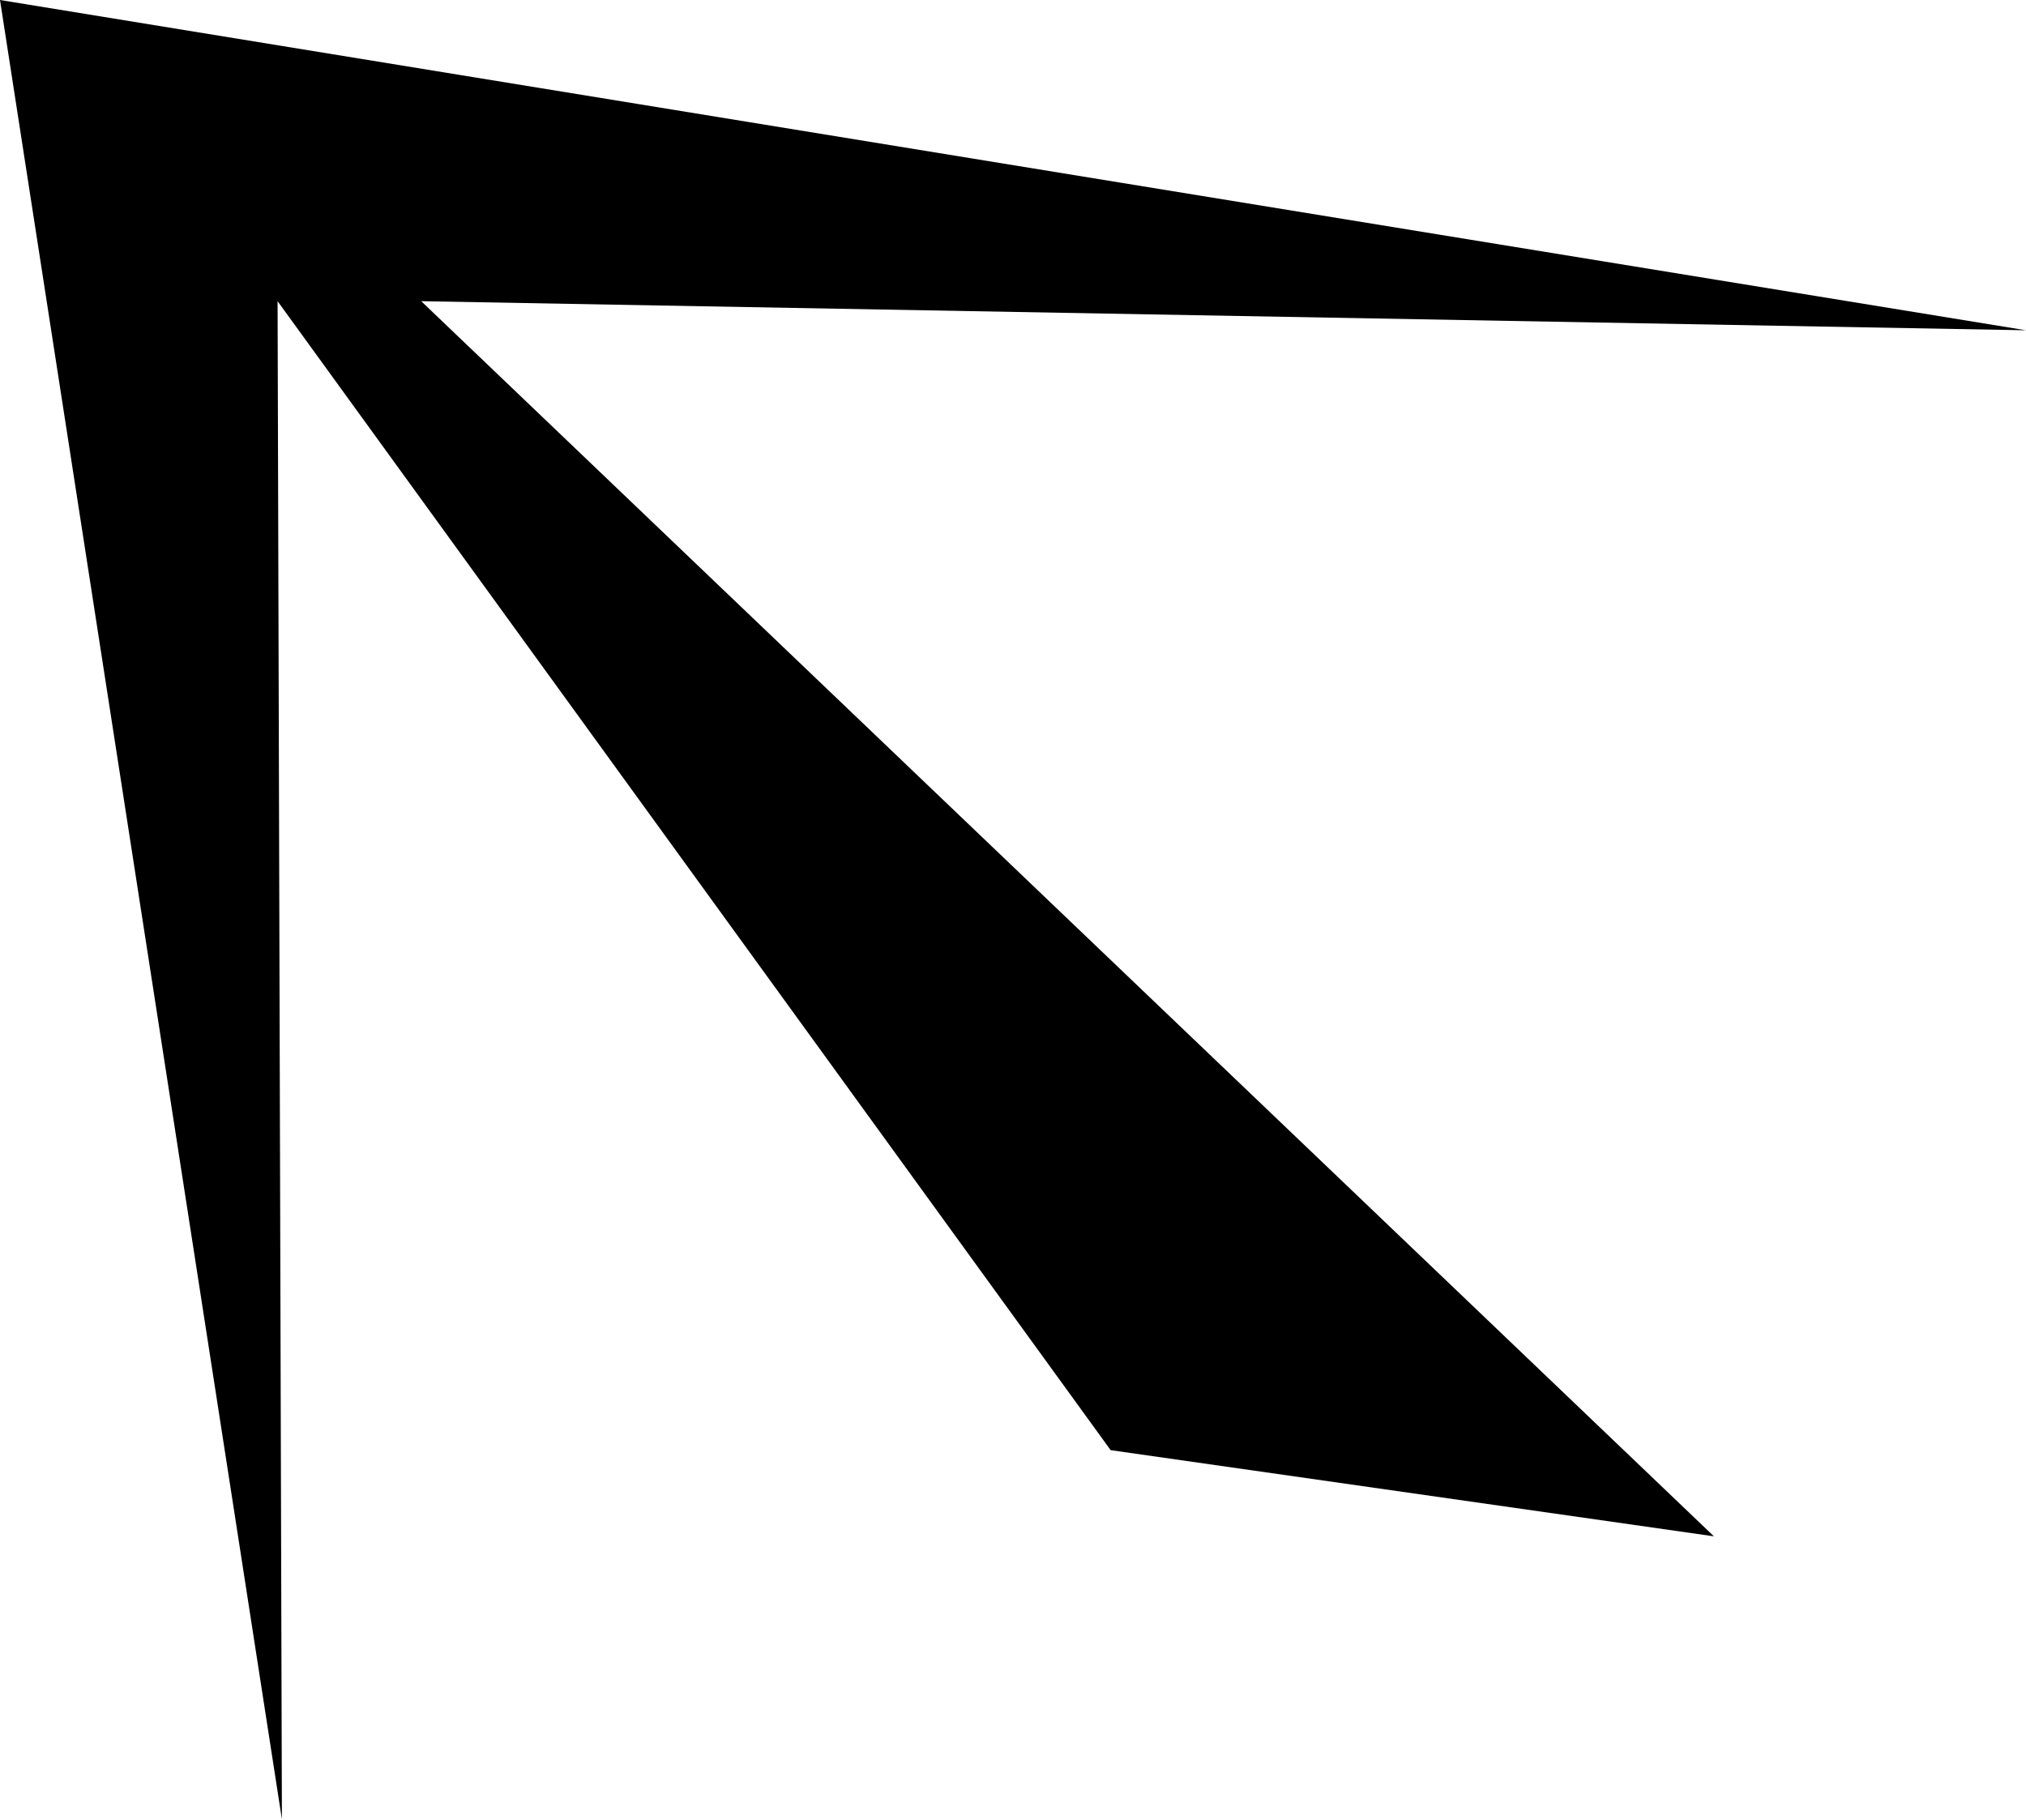
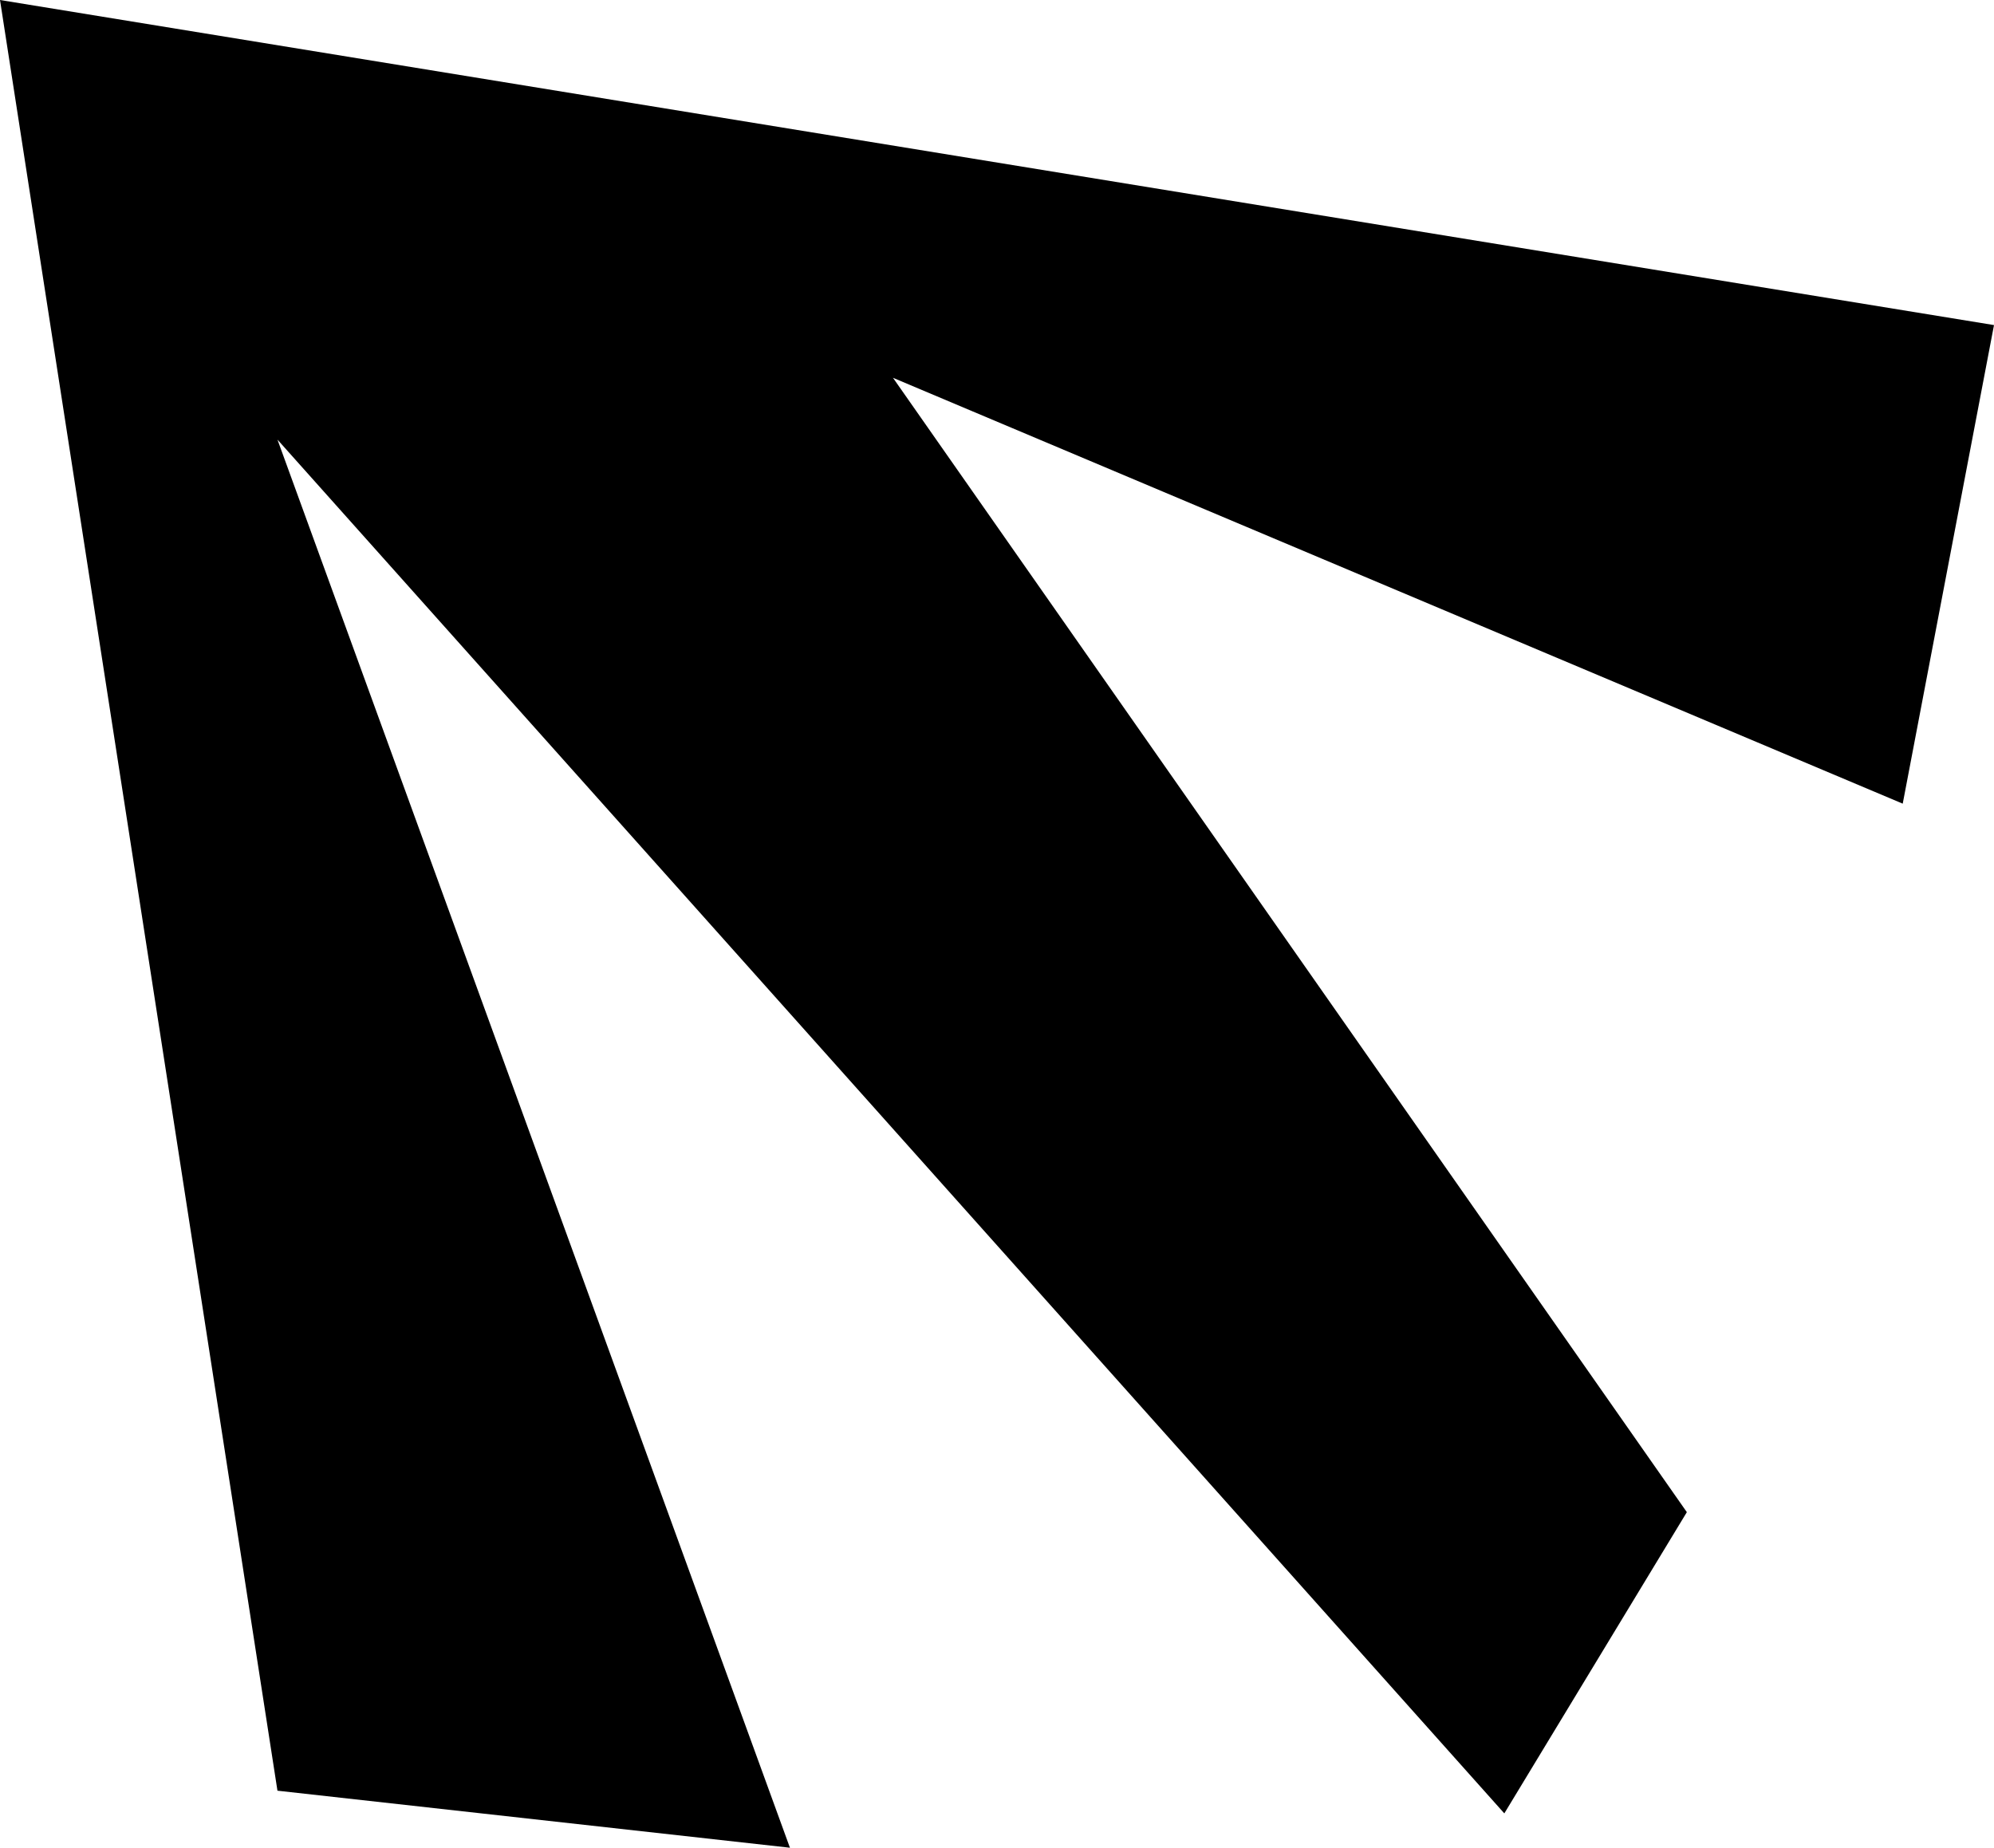
- <svg xmlns="http://www.w3.org/2000/svg" preserveAspectRatio="none" overflow="visible" style="display: block;" width="145.144" height="130.348" viewBox="0 0 145.144 130.348" fill="none">
-   <path id="â" d="M122.786 110.073L30.176 21.579L145.144 23.663L0 0L20.196 130.348L19.886 21.579L79.568 103.899L122.786 110.073Z" fill="black" />
+ <svg xmlns="http://www.w3.org/2000/svg" preserveAspectRatio="none" overflow="visible" style="display: block;" width="145.144" height="134.5" viewBox="0 0 145.144 134.5" fill="none">
+   <path id="â" d="M122.786 110.073L65 27.5L138.5 58.5L145.144 23.663L0 0L20.196 130.348L57.5 134.5L20.196 32L109.5 132L122.786 110.073Z" fill="black" />
</svg>
